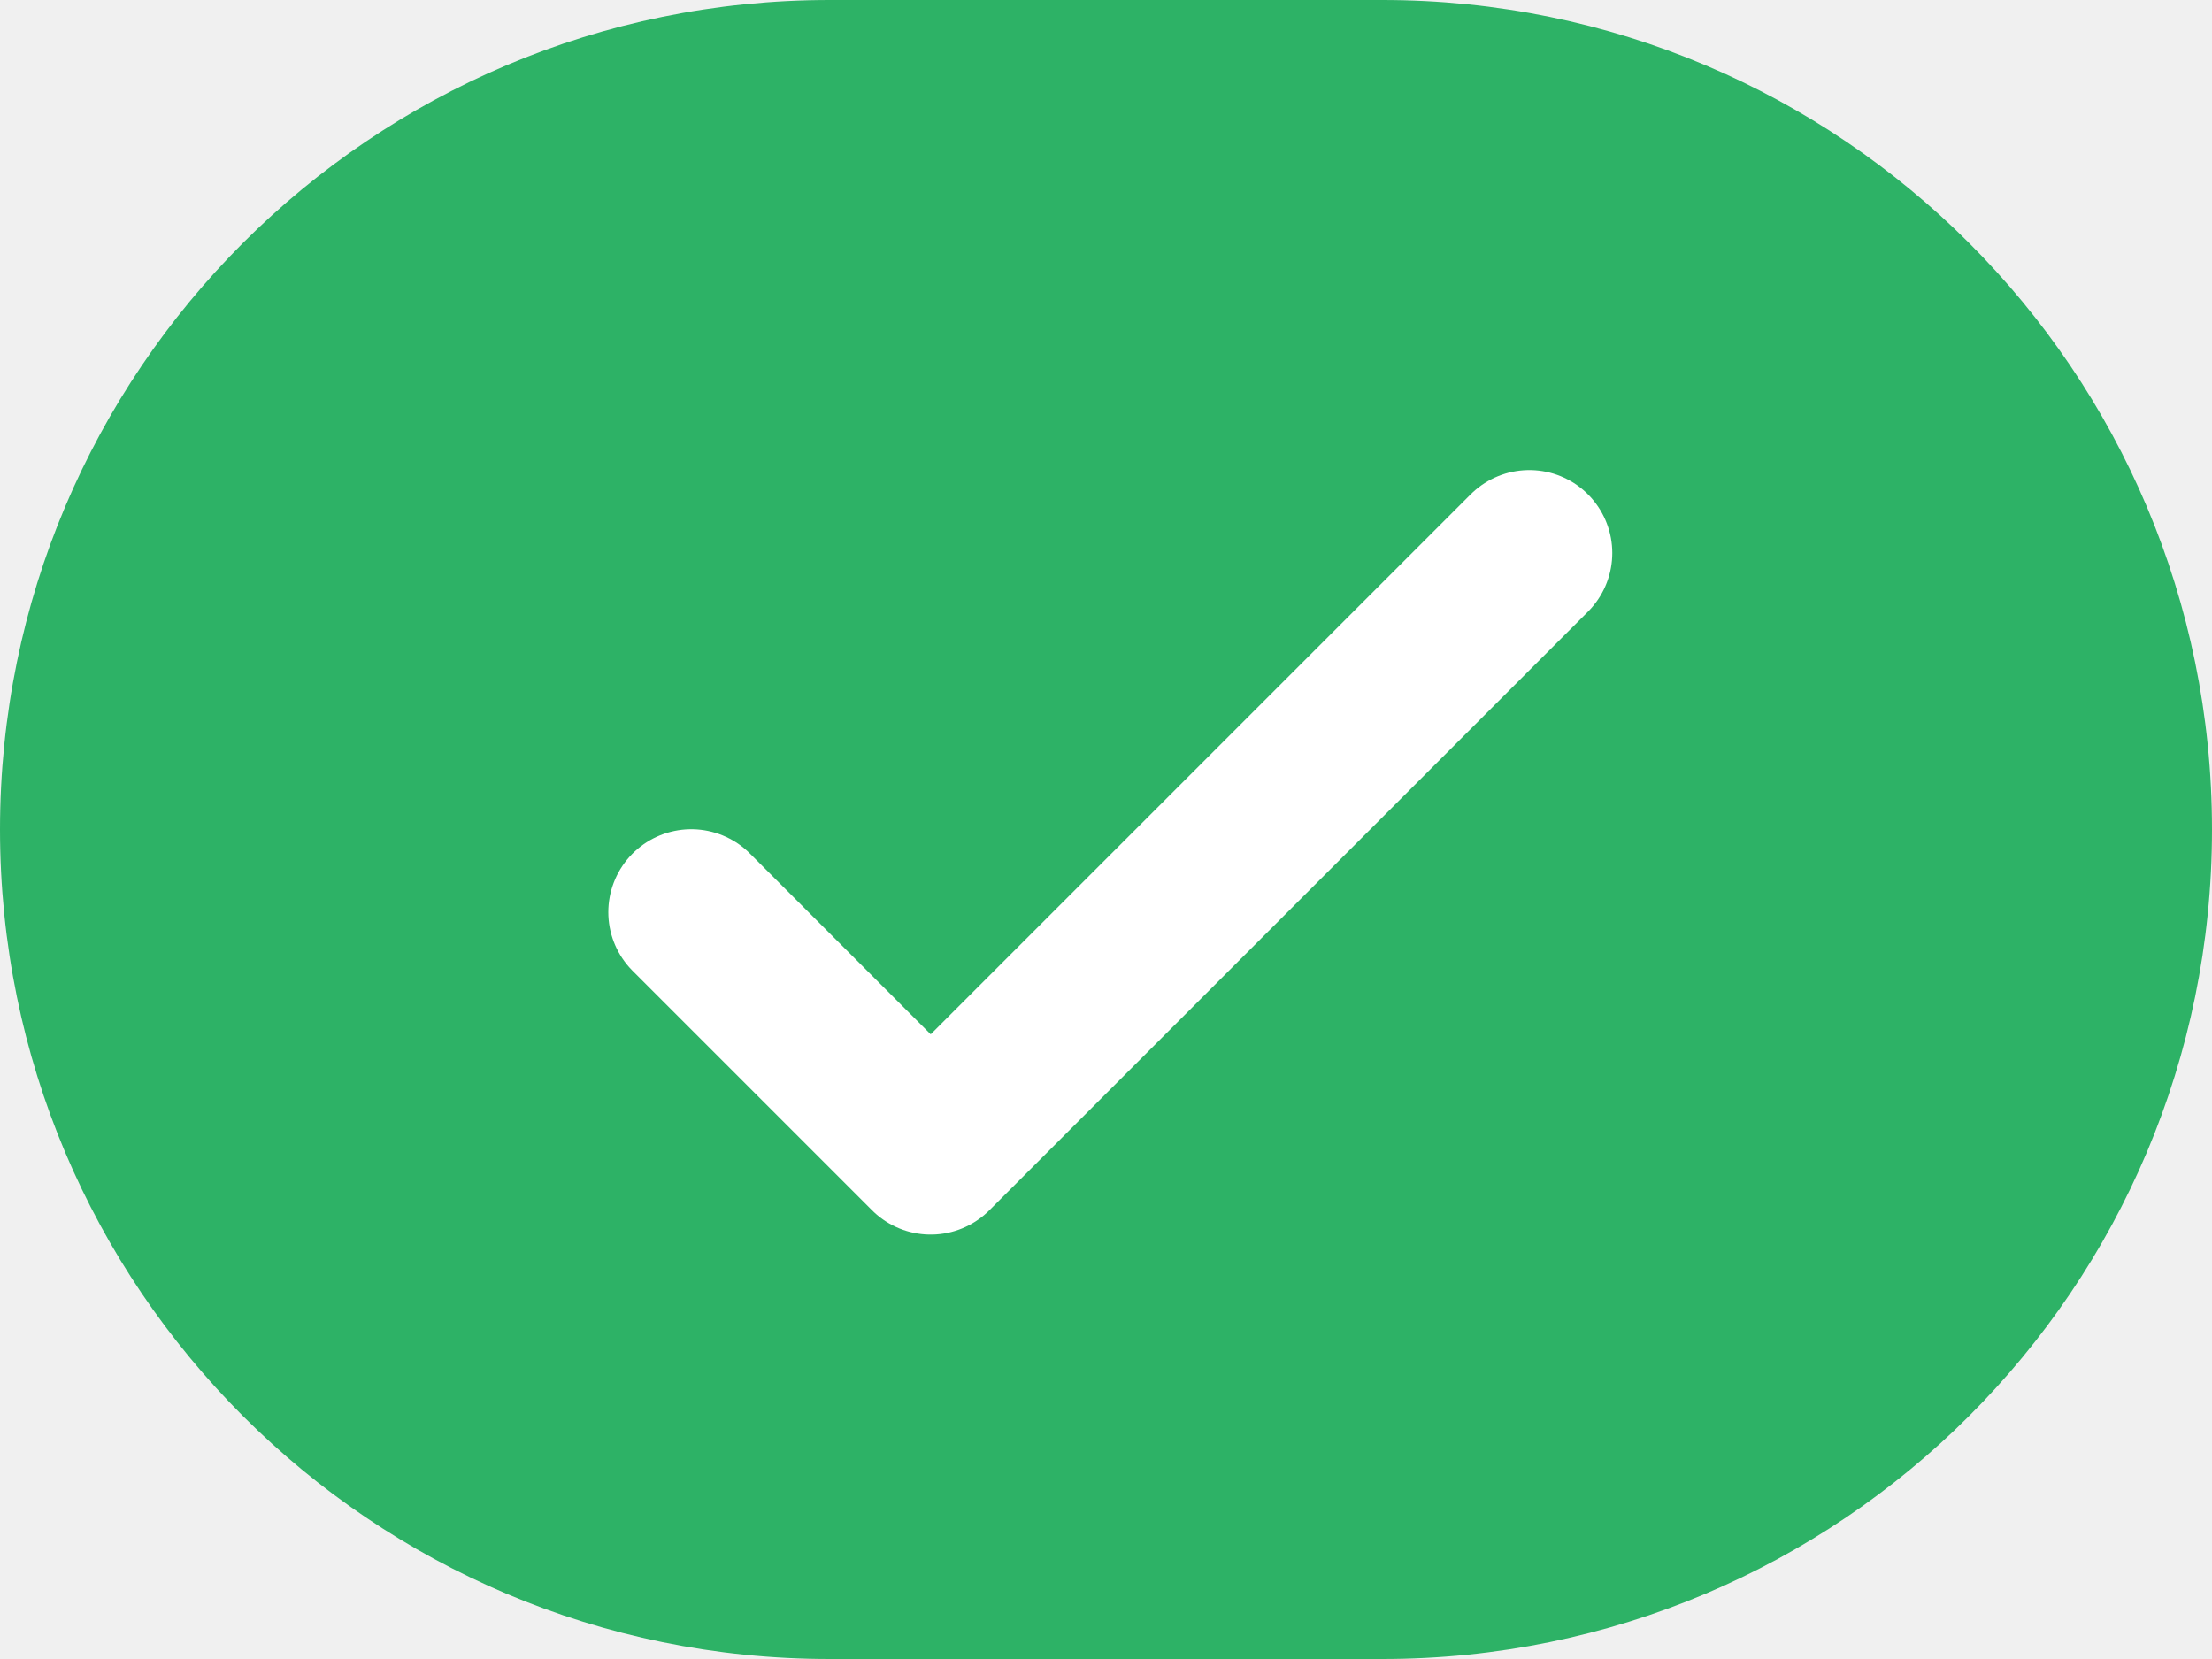
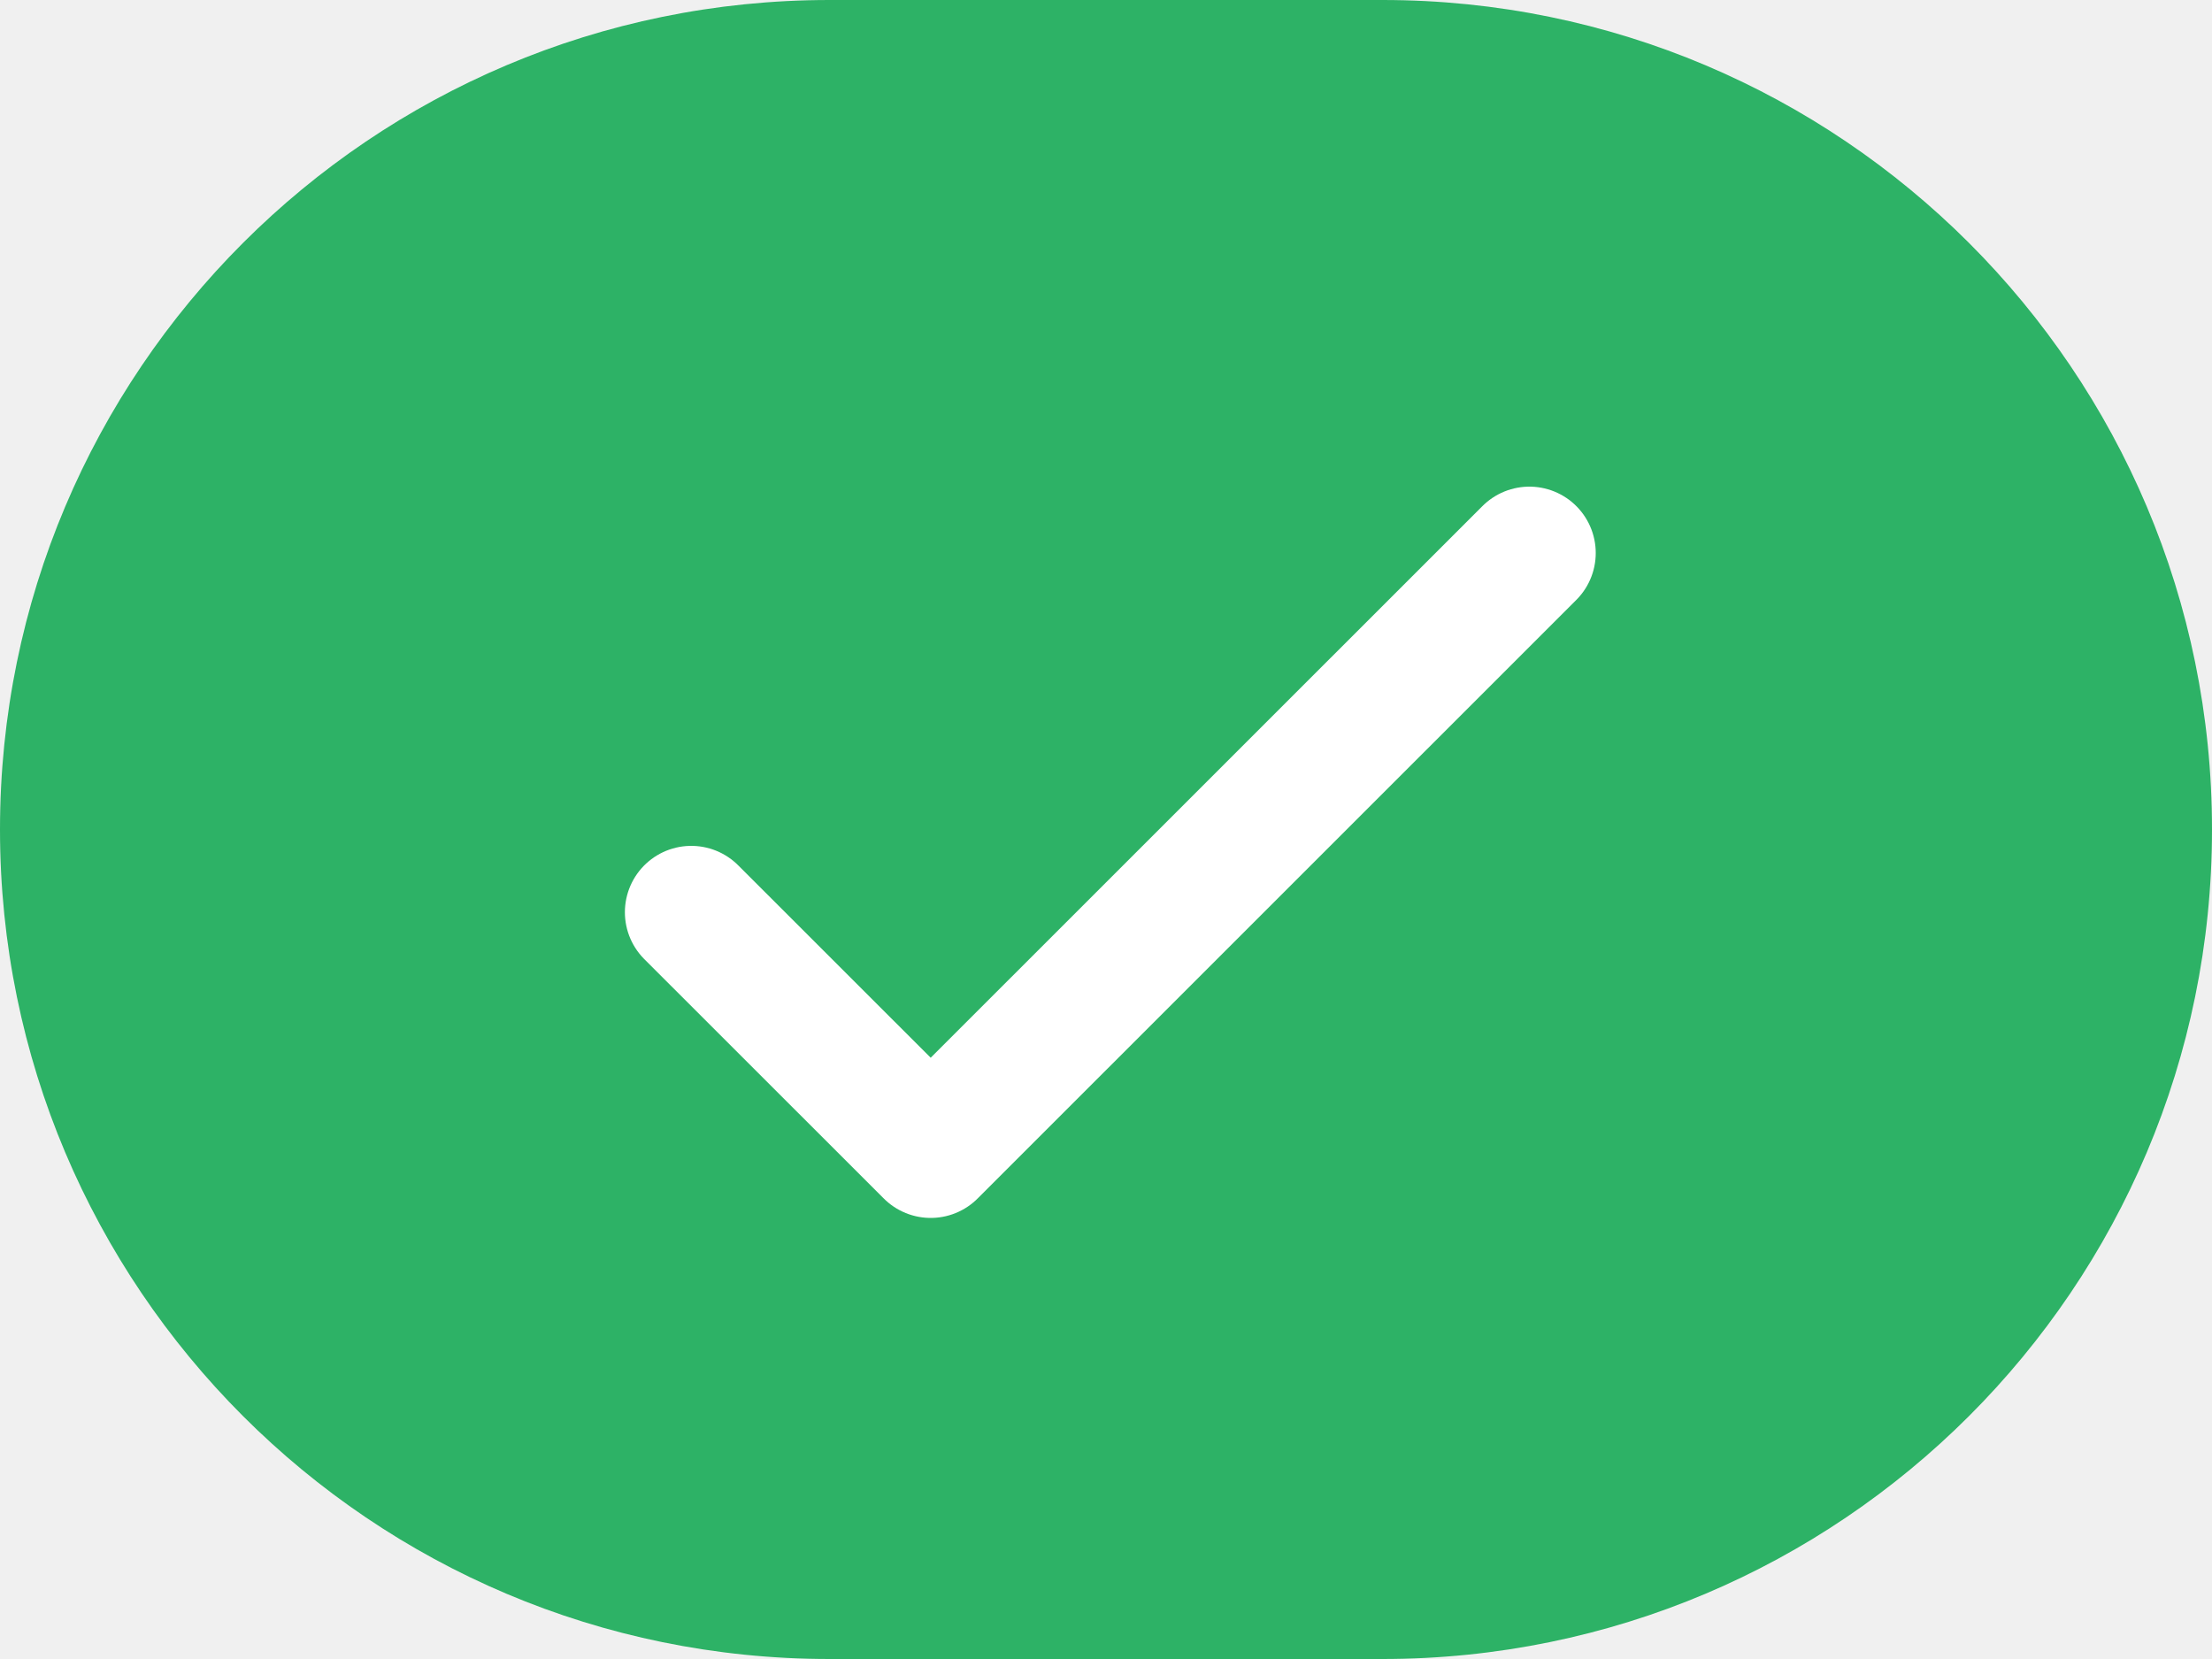
- <svg xmlns="http://www.w3.org/2000/svg" width="16" height="12" viewBox="0 0 16 12" fill="none">
-   <g id="Group 484525">
-     <rect id="Rectangle 19487" width="16" height="12" rx="6" fill="#2DB266" />
-     <path id="Icon" d="M5 6.598L6.732 8.33L11.062 4" stroke="white" stroke-width="1.2" stroke-linecap="round" stroke-linejoin="round" />
+ <svg xmlns="http://www.w3.org/2000/svg" width="20" height="15" viewBox="0 0 20 15" fill="none">
+   <g clip-path="url(#clip0_19_2)">
+     <path d="M12.5 0H7.5C3.358 0 0 3.358 0 7.5C0 11.642 3.358 15 7.5 15H12.5C16.642 15 20 11.642 20 7.5C20 3.358 16.642 0 12.5 0Z" fill="#2DB266" />
+     <path d="M6.25 8.248L8.415 10.412L13.828 5" stroke="white" stroke-width="1.2" stroke-linecap="round" stroke-linejoin="round" />
  </g>
+   <defs>
+     <clipPath id="clip0_19_2">
+       <rect width="20" height="15" fill="white" />
+     </clipPath>
+   </defs>
</svg>
